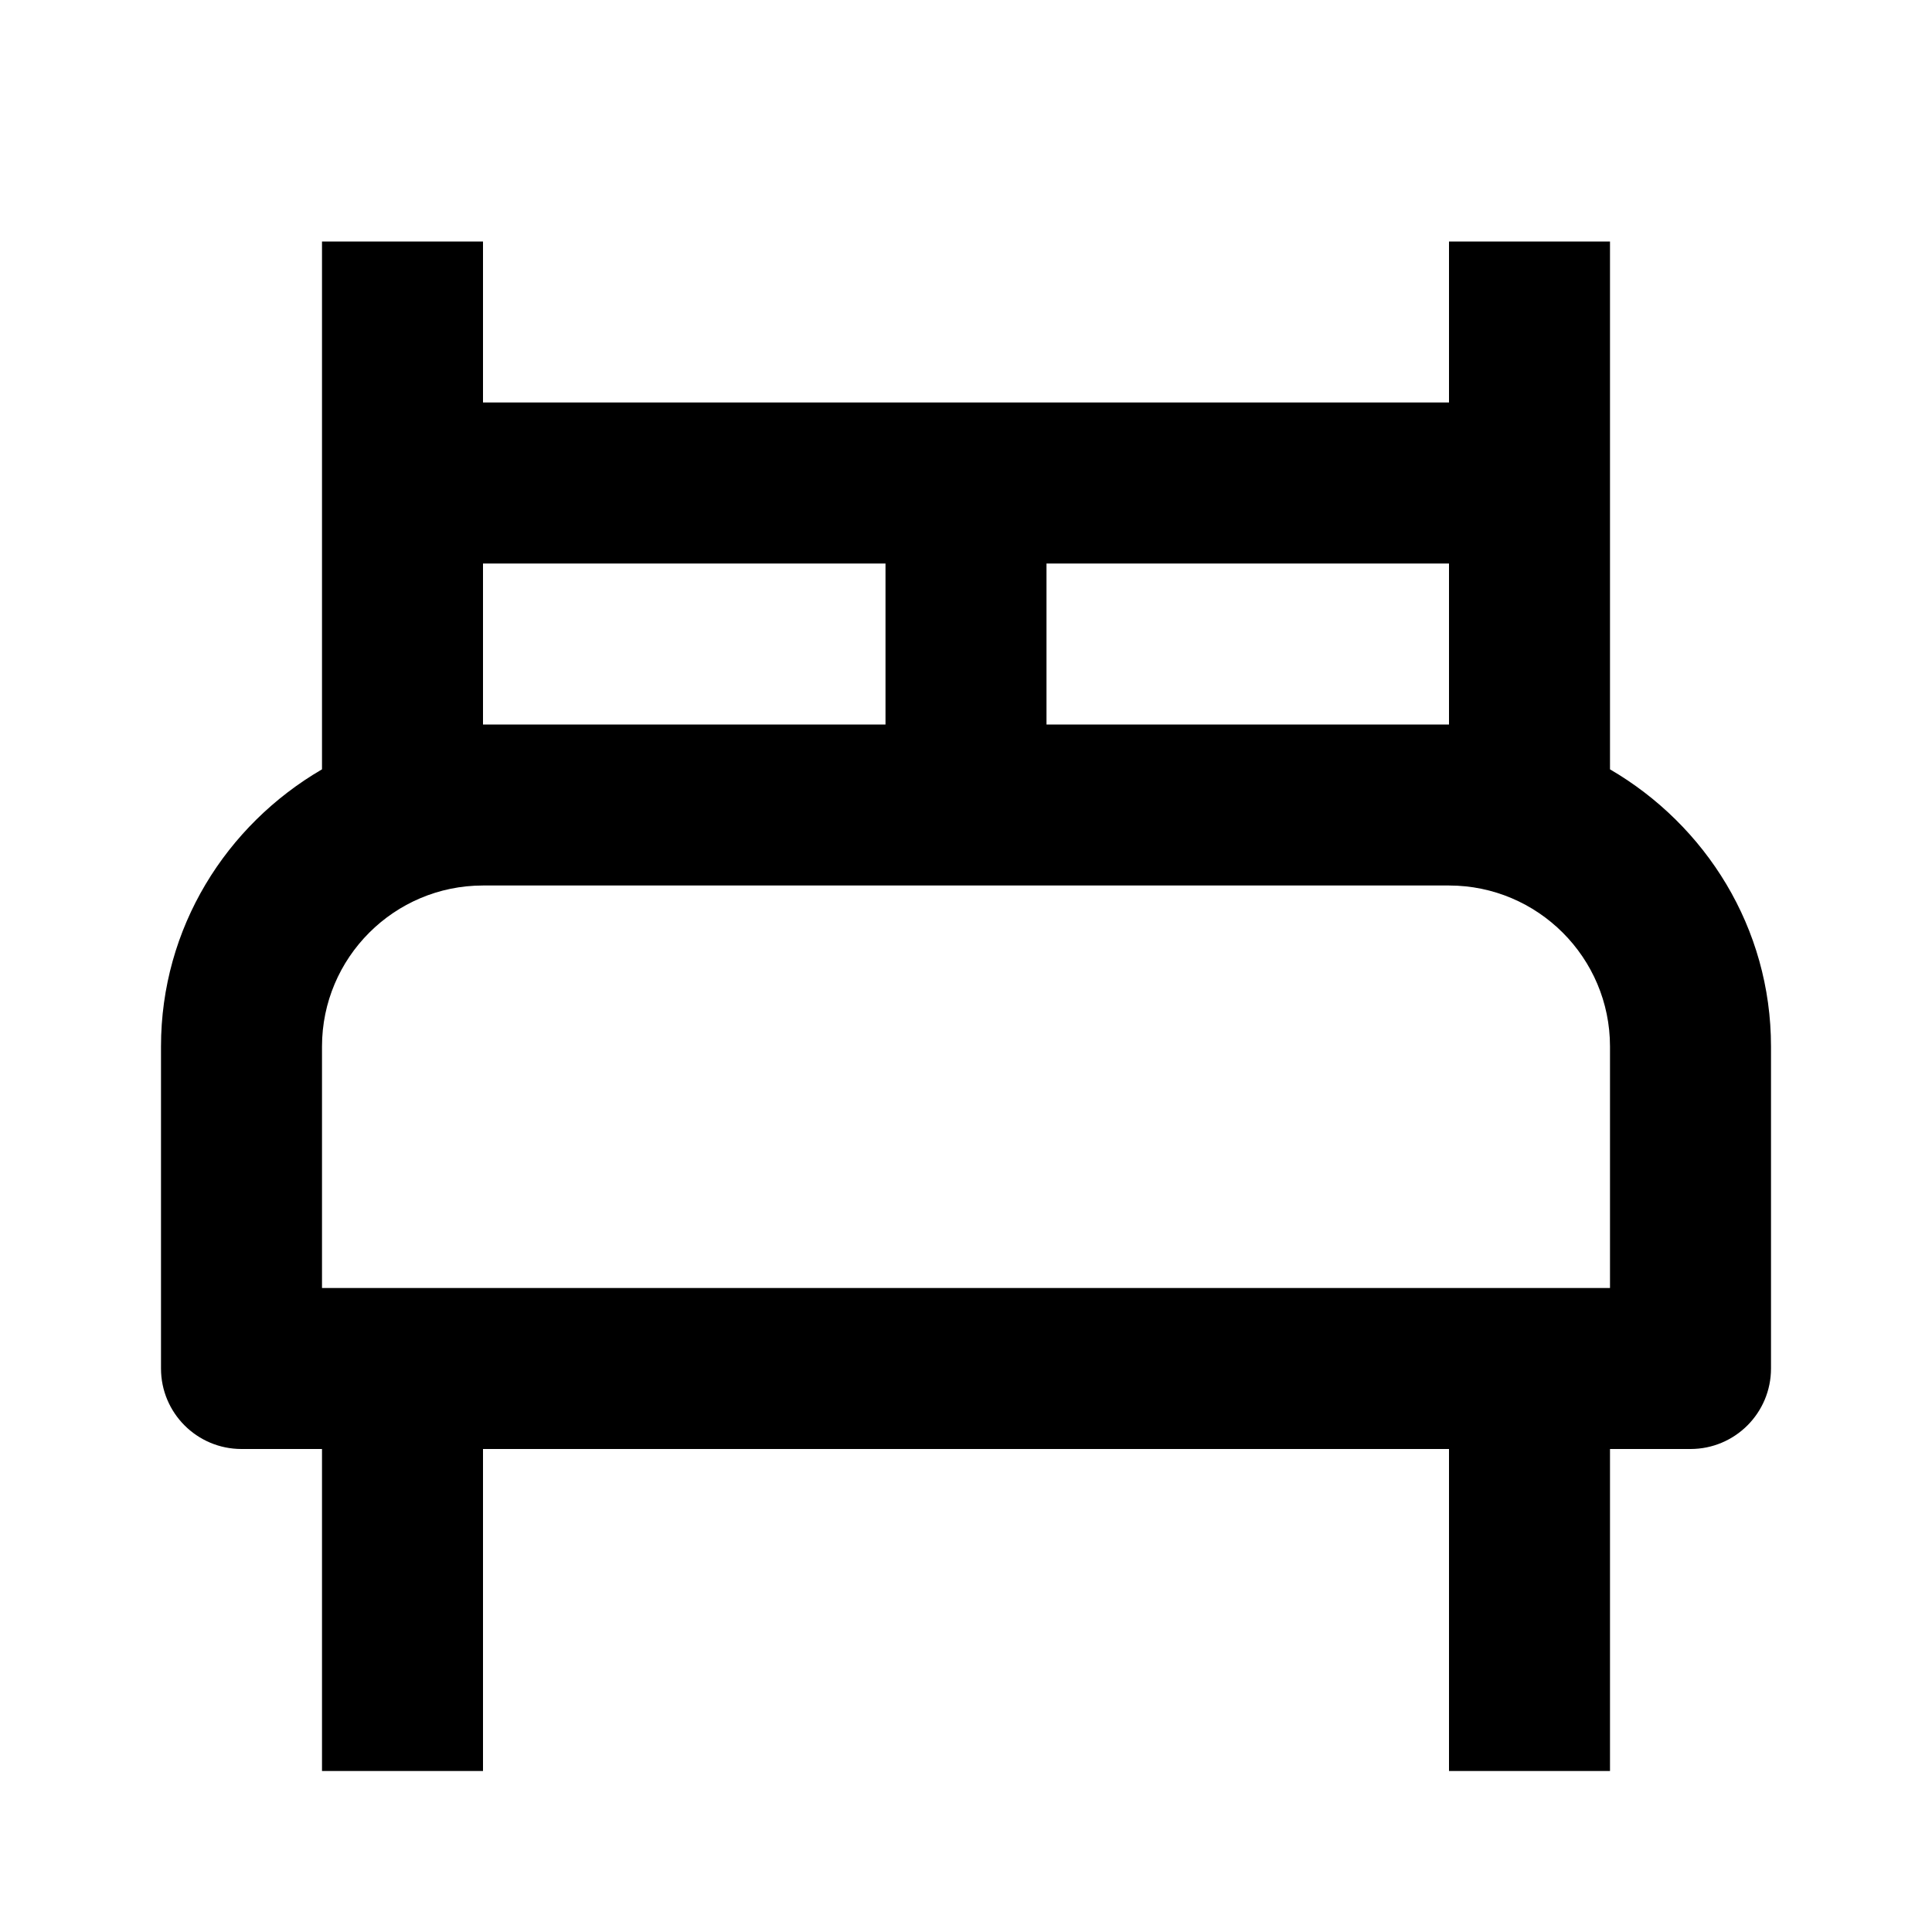
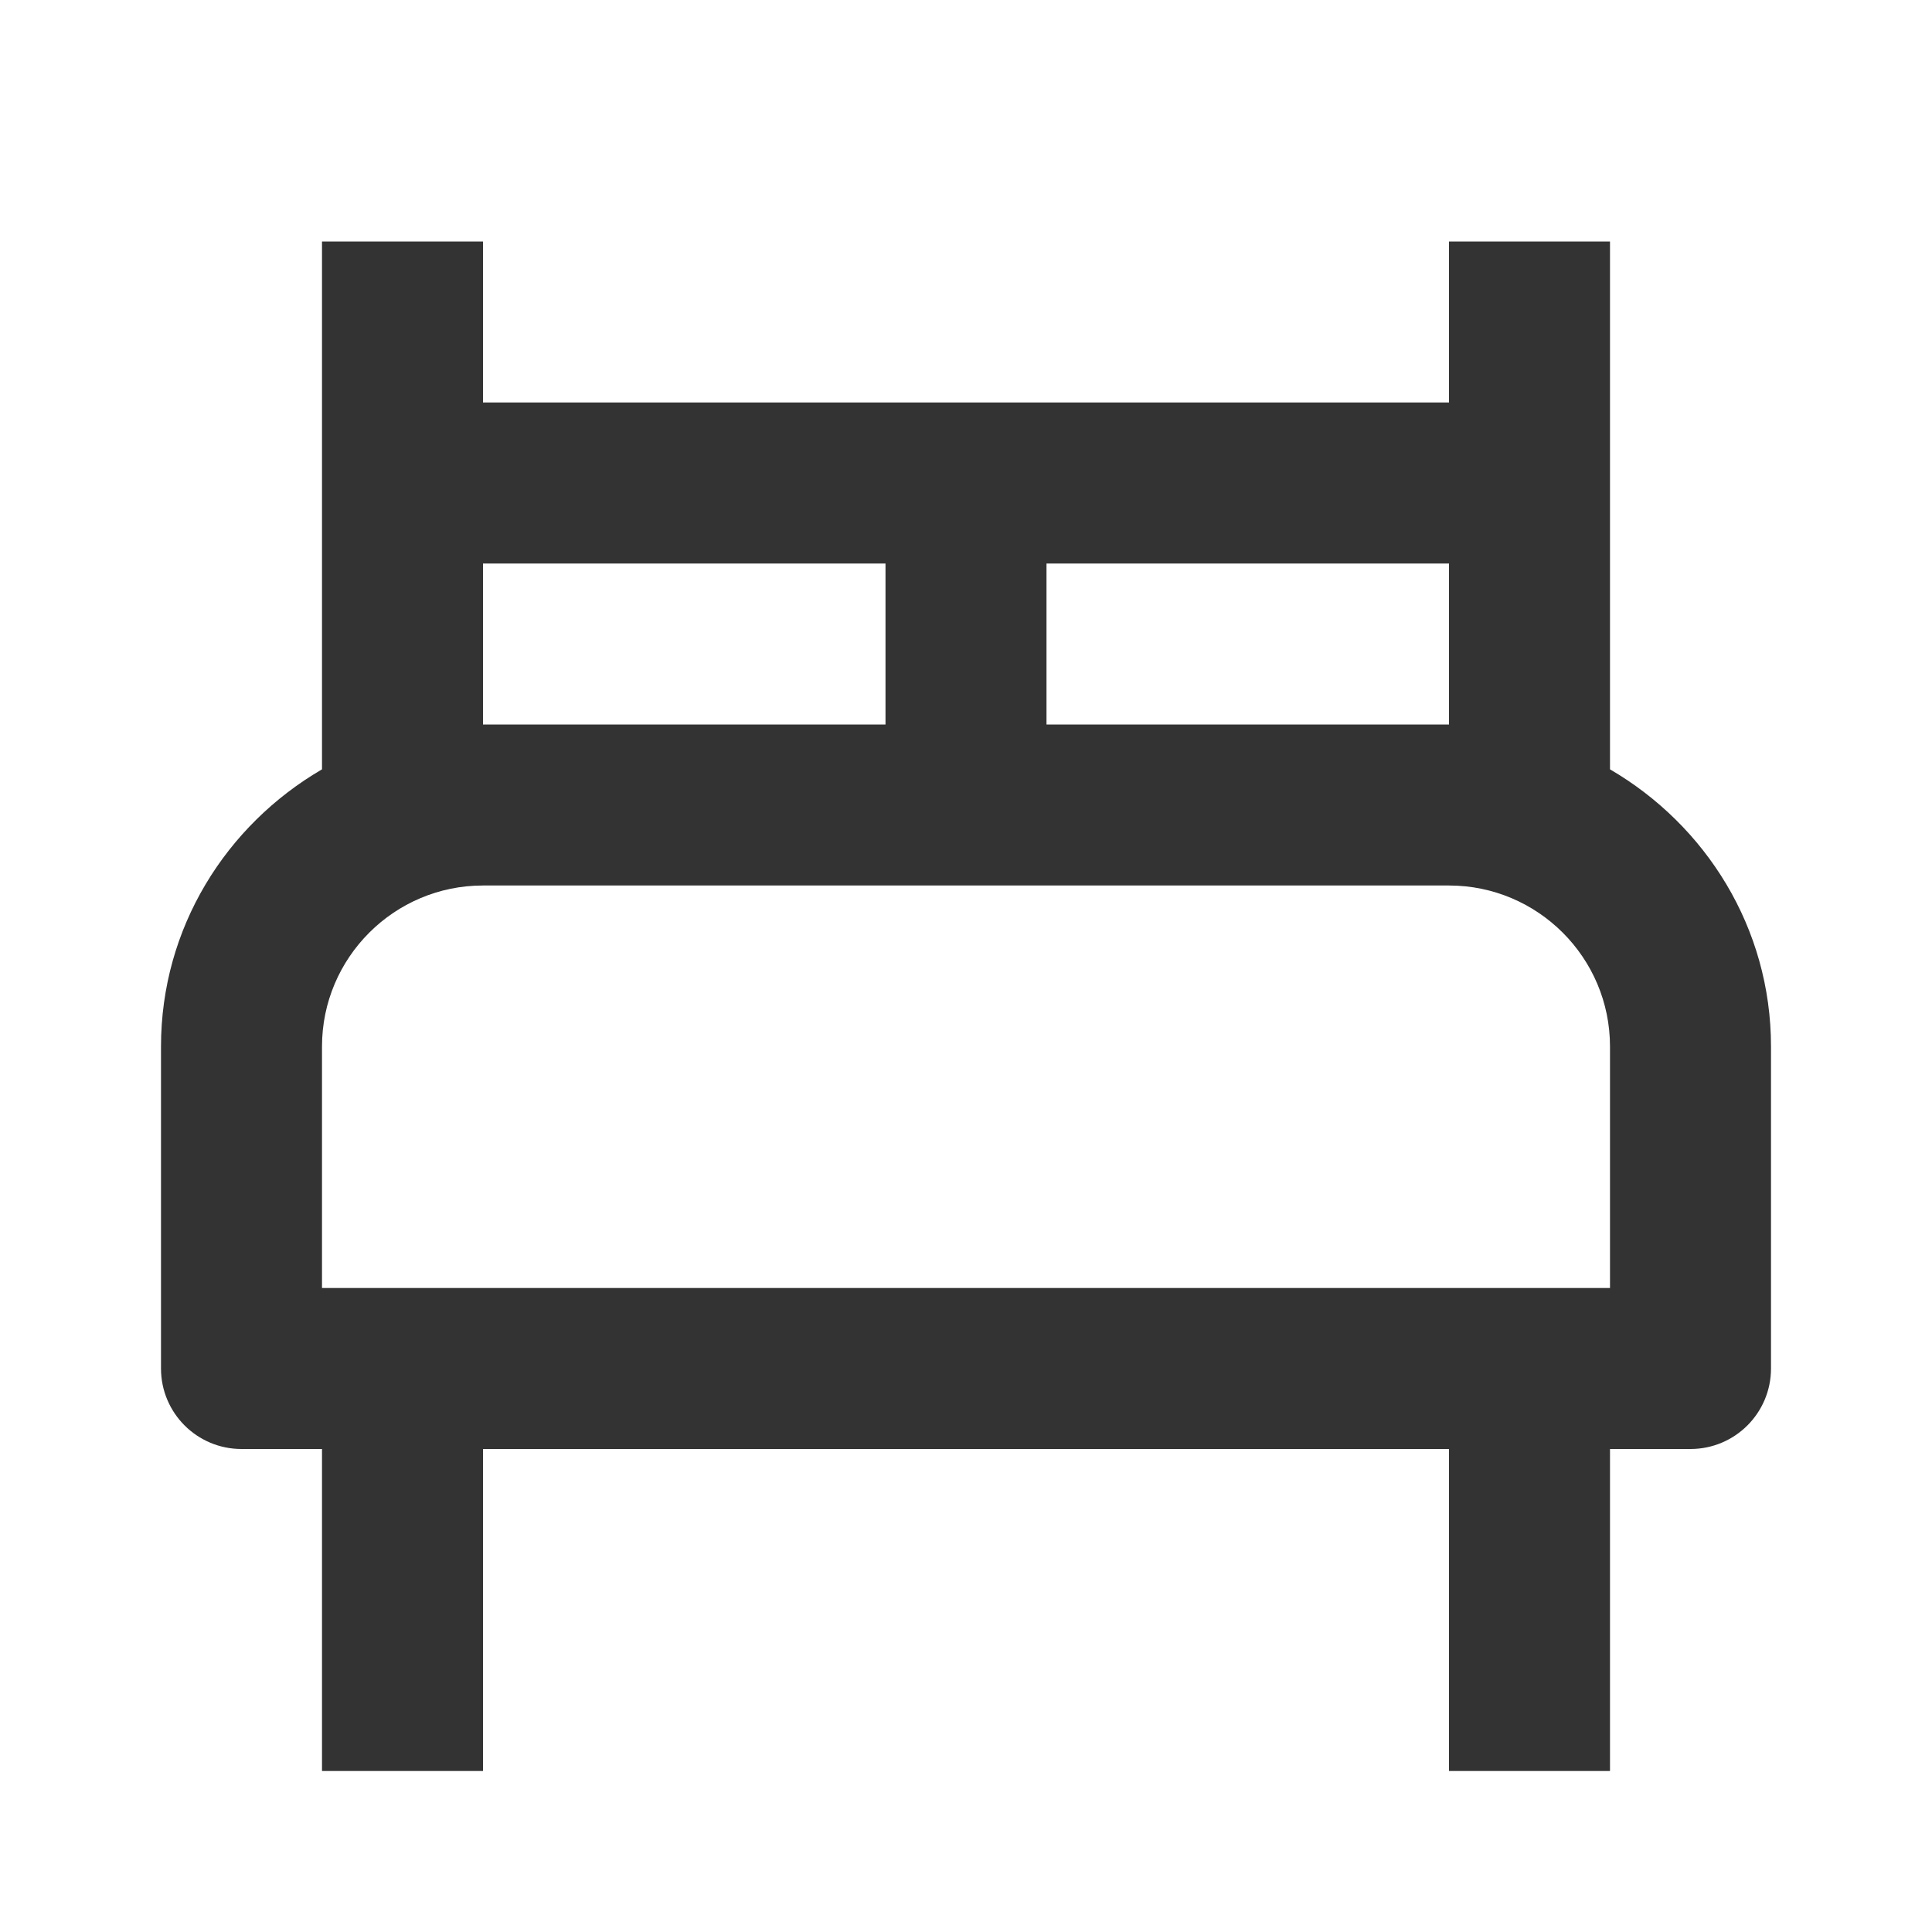
- <svg xmlns="http://www.w3.org/2000/svg" width="24" height="24" viewBox="0 0 24 24" style="fill: rgba(0, 0, 0, 1);transform: ;msFilter:;">
+ <svg xmlns="http://www.w3.org/2000/svg" width="24" height="24" viewBox="0 0 24 24" style="fill: rgb(51, 51, 51);transform: ;msFilter:;">
  <path d="M20 9.557V3h-2v2H6V3H4v6.557C2.81 10.25 2 11.525 2 13v4a1 1 0 0 0 1 1h1v4h2v-4h12v4h2v-4h1a1 1 0 0 0 1-1v-4c0-1.475-.811-2.75-2-3.443zM18 7v2h-5V7h5zM6 7h5v2H6V7zm14 9H4v-3c0-1.103.897-2 2-2h12c1.103 0 2 .897 2 2v3z">
  </path>
</svg>
